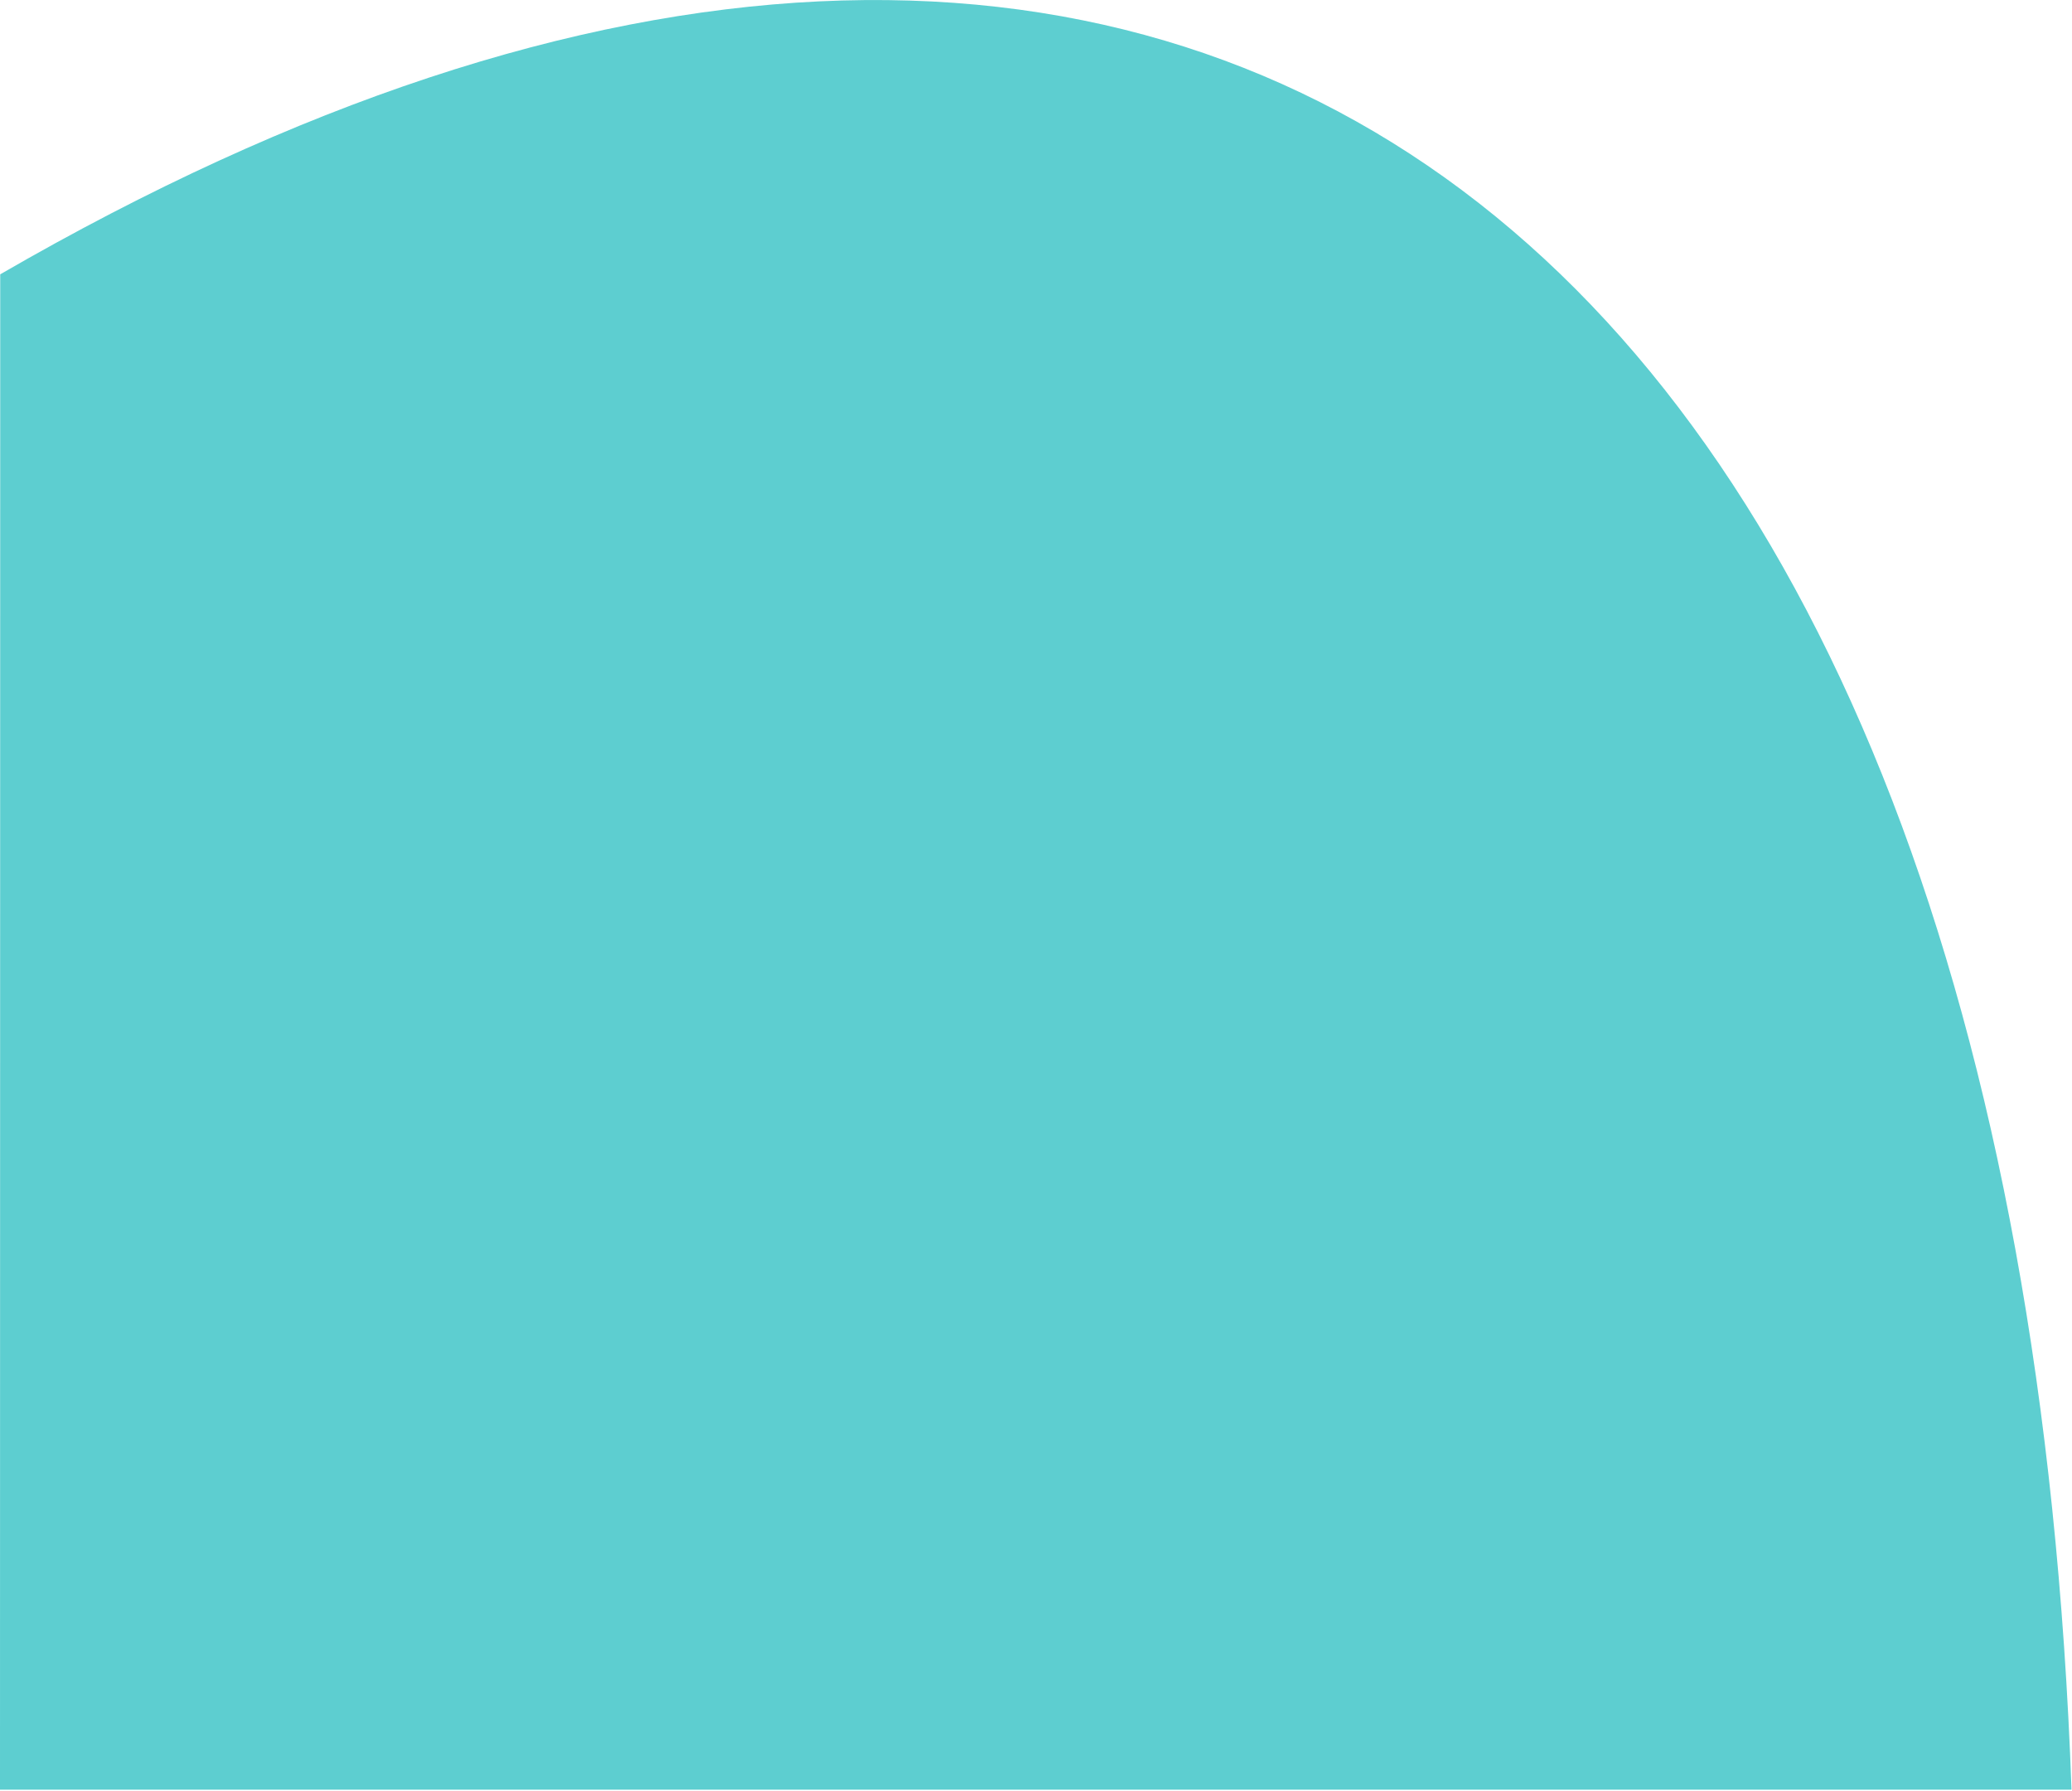
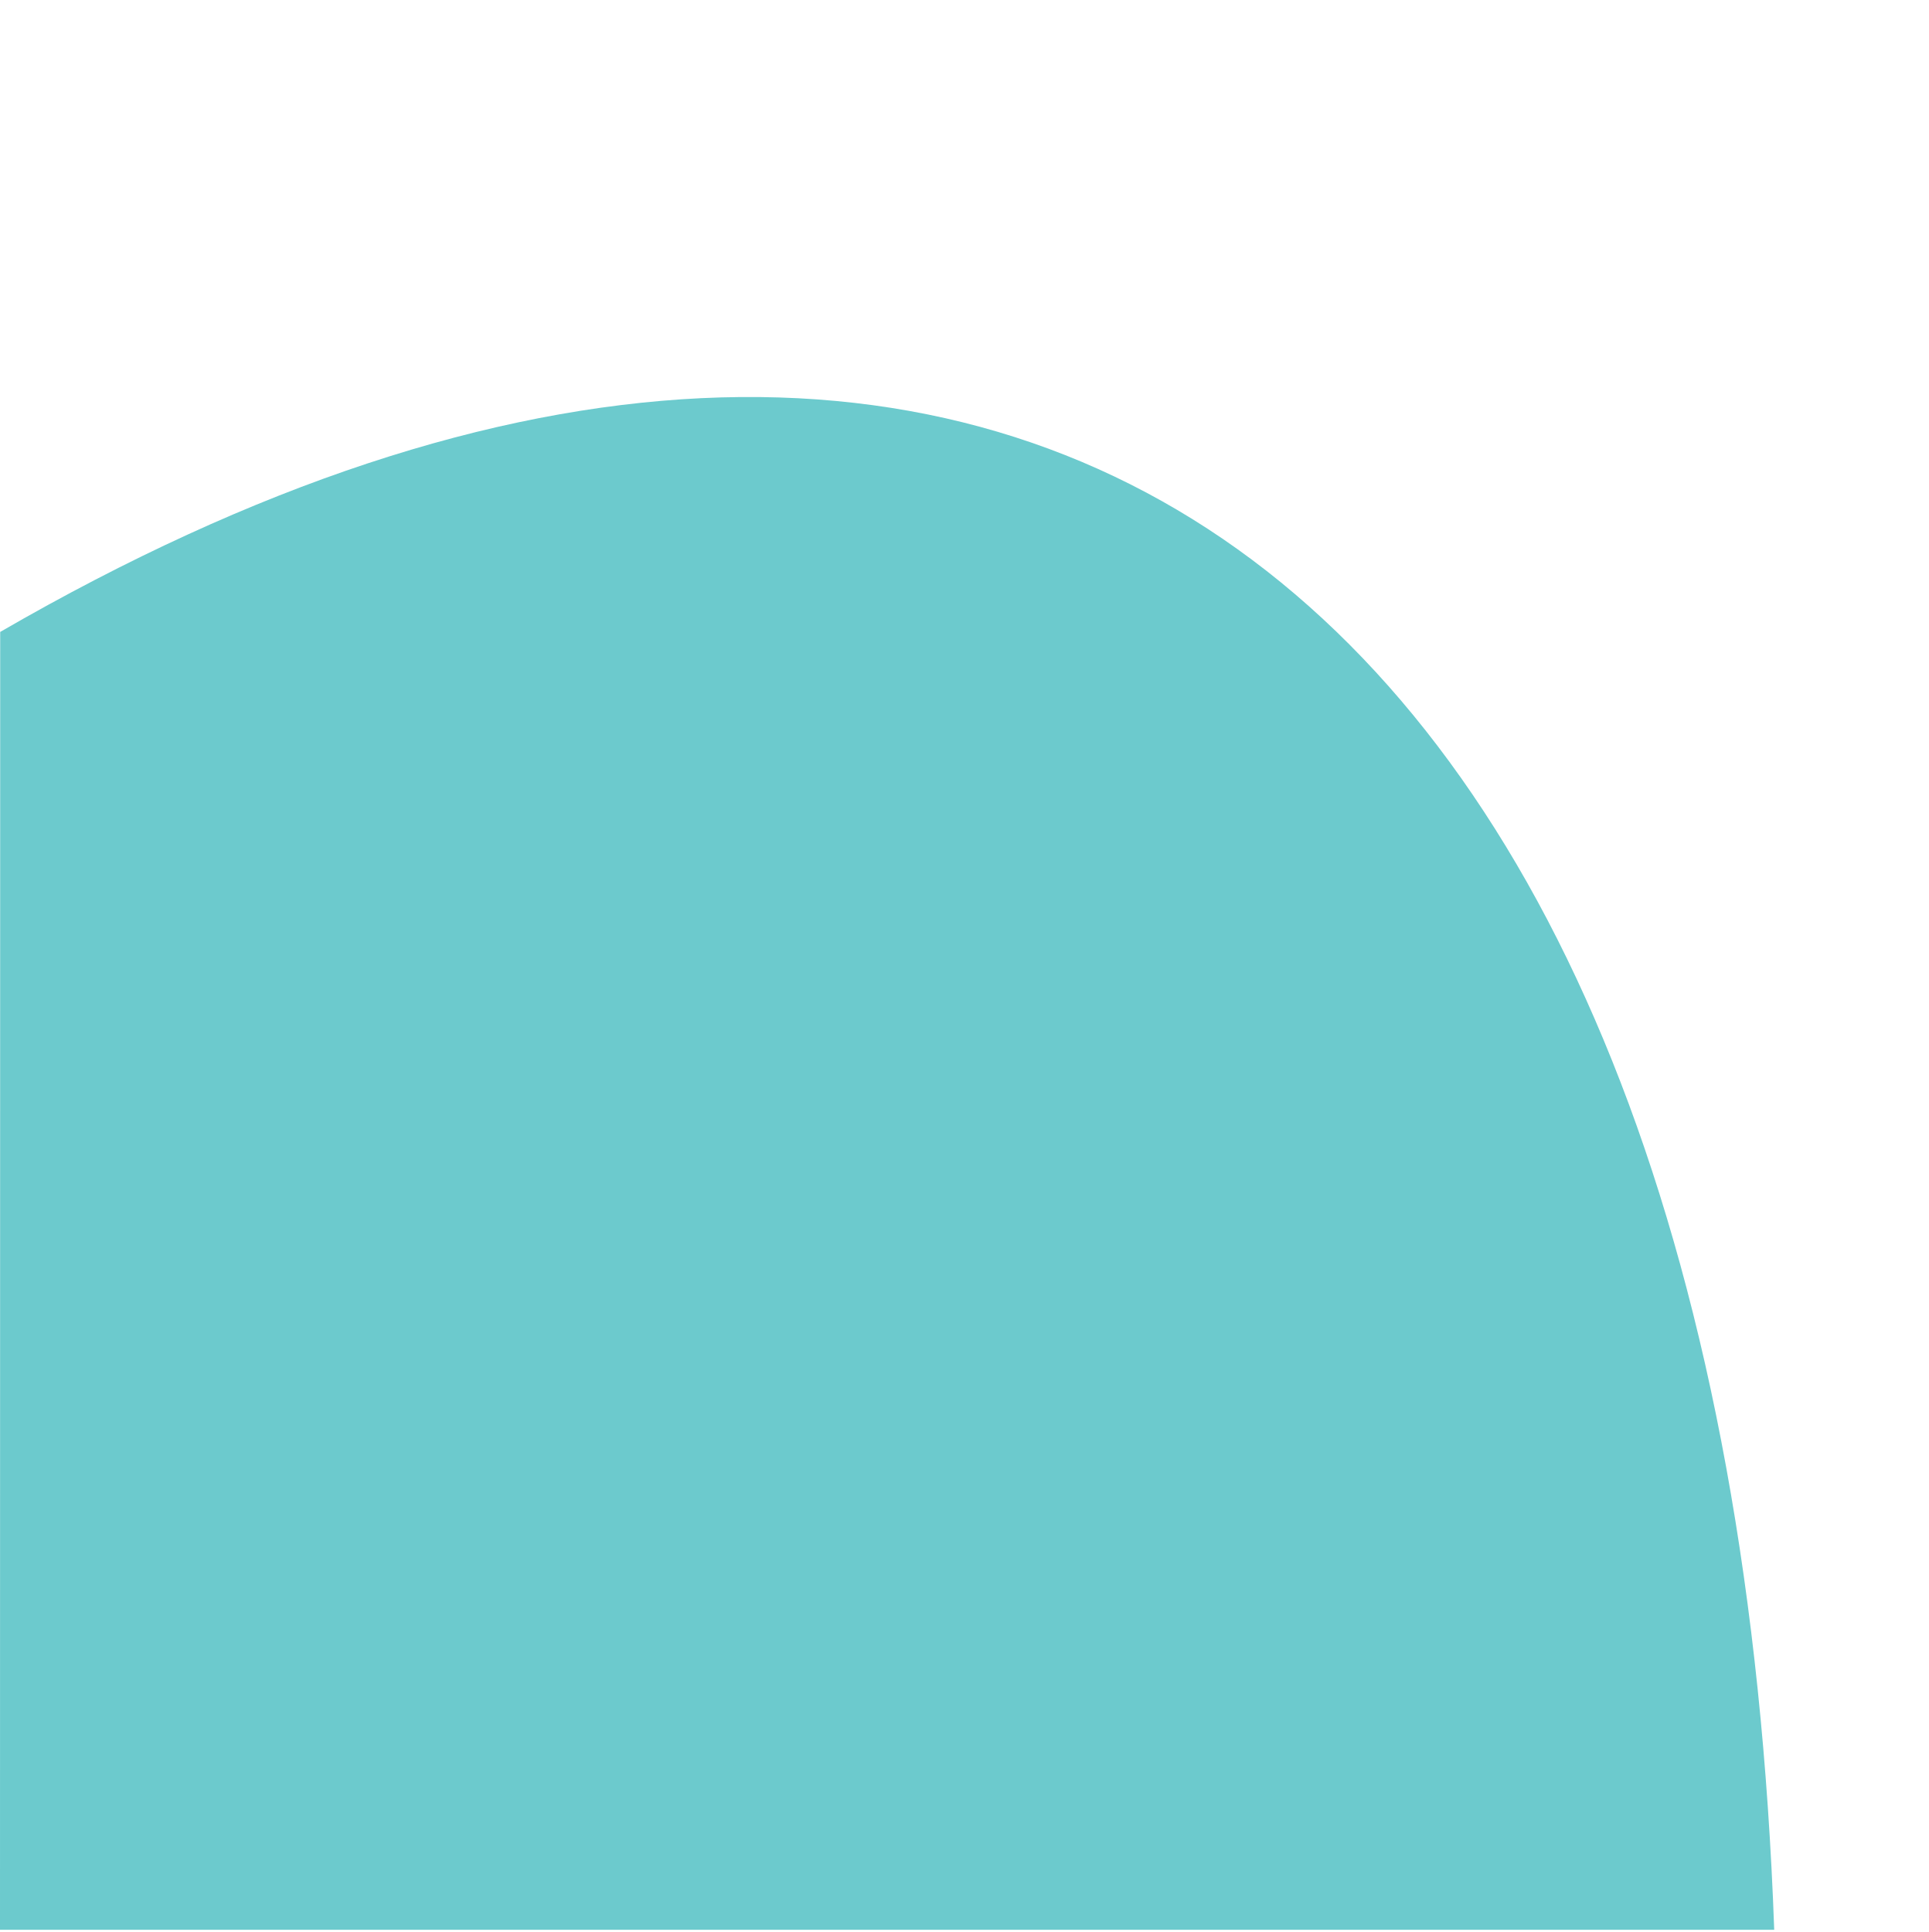
- <svg xmlns="http://www.w3.org/2000/svg" width="100%" height="100%" viewBox="0 0 2346 2027" version="1.1" xml:space="preserve" style="fill-rule:evenodd;clip-rule:evenodd;stroke-linejoin:round;stroke-miterlimit:2;">
-   <g transform="matrix(1,0,0,1,0,-7963.72)">
-     <g transform="matrix(1,0,0,0.773093,0,7438.87)">
-       <g transform="matrix(1,0,0,1.29351,0,-9622.22)">
-         <path d="M0.26,8274.3C1349.9,7492.98 2282.67,8229.9 2345.45,9990.07L0,9990.07L0.26,8274.3" style="fill:rgb(93,206,208);" />
-       </g>
-     </g>
-   </g>
+ <svg xmlns="http://www.w3.org/2000/svg" width="100%" height="100%" viewBox="0 0 612 613" version="1.1" xml:space="preserve" style="fill-rule:evenodd;clip-rule:evenodd;stroke-linejoin:round;stroke-miterlimit:2;">
+   <rect id="OverlayBubbles" x="0" y="0" width="612" height="612.29" style="fill:none;" />
+   <path d="M0.062,200.504c323.913,-187.517 547.778,-10.657 562.846,411.786l-562.908,0l0.062,-411.786" style="fill:#6ccacd;" />
</svg>
